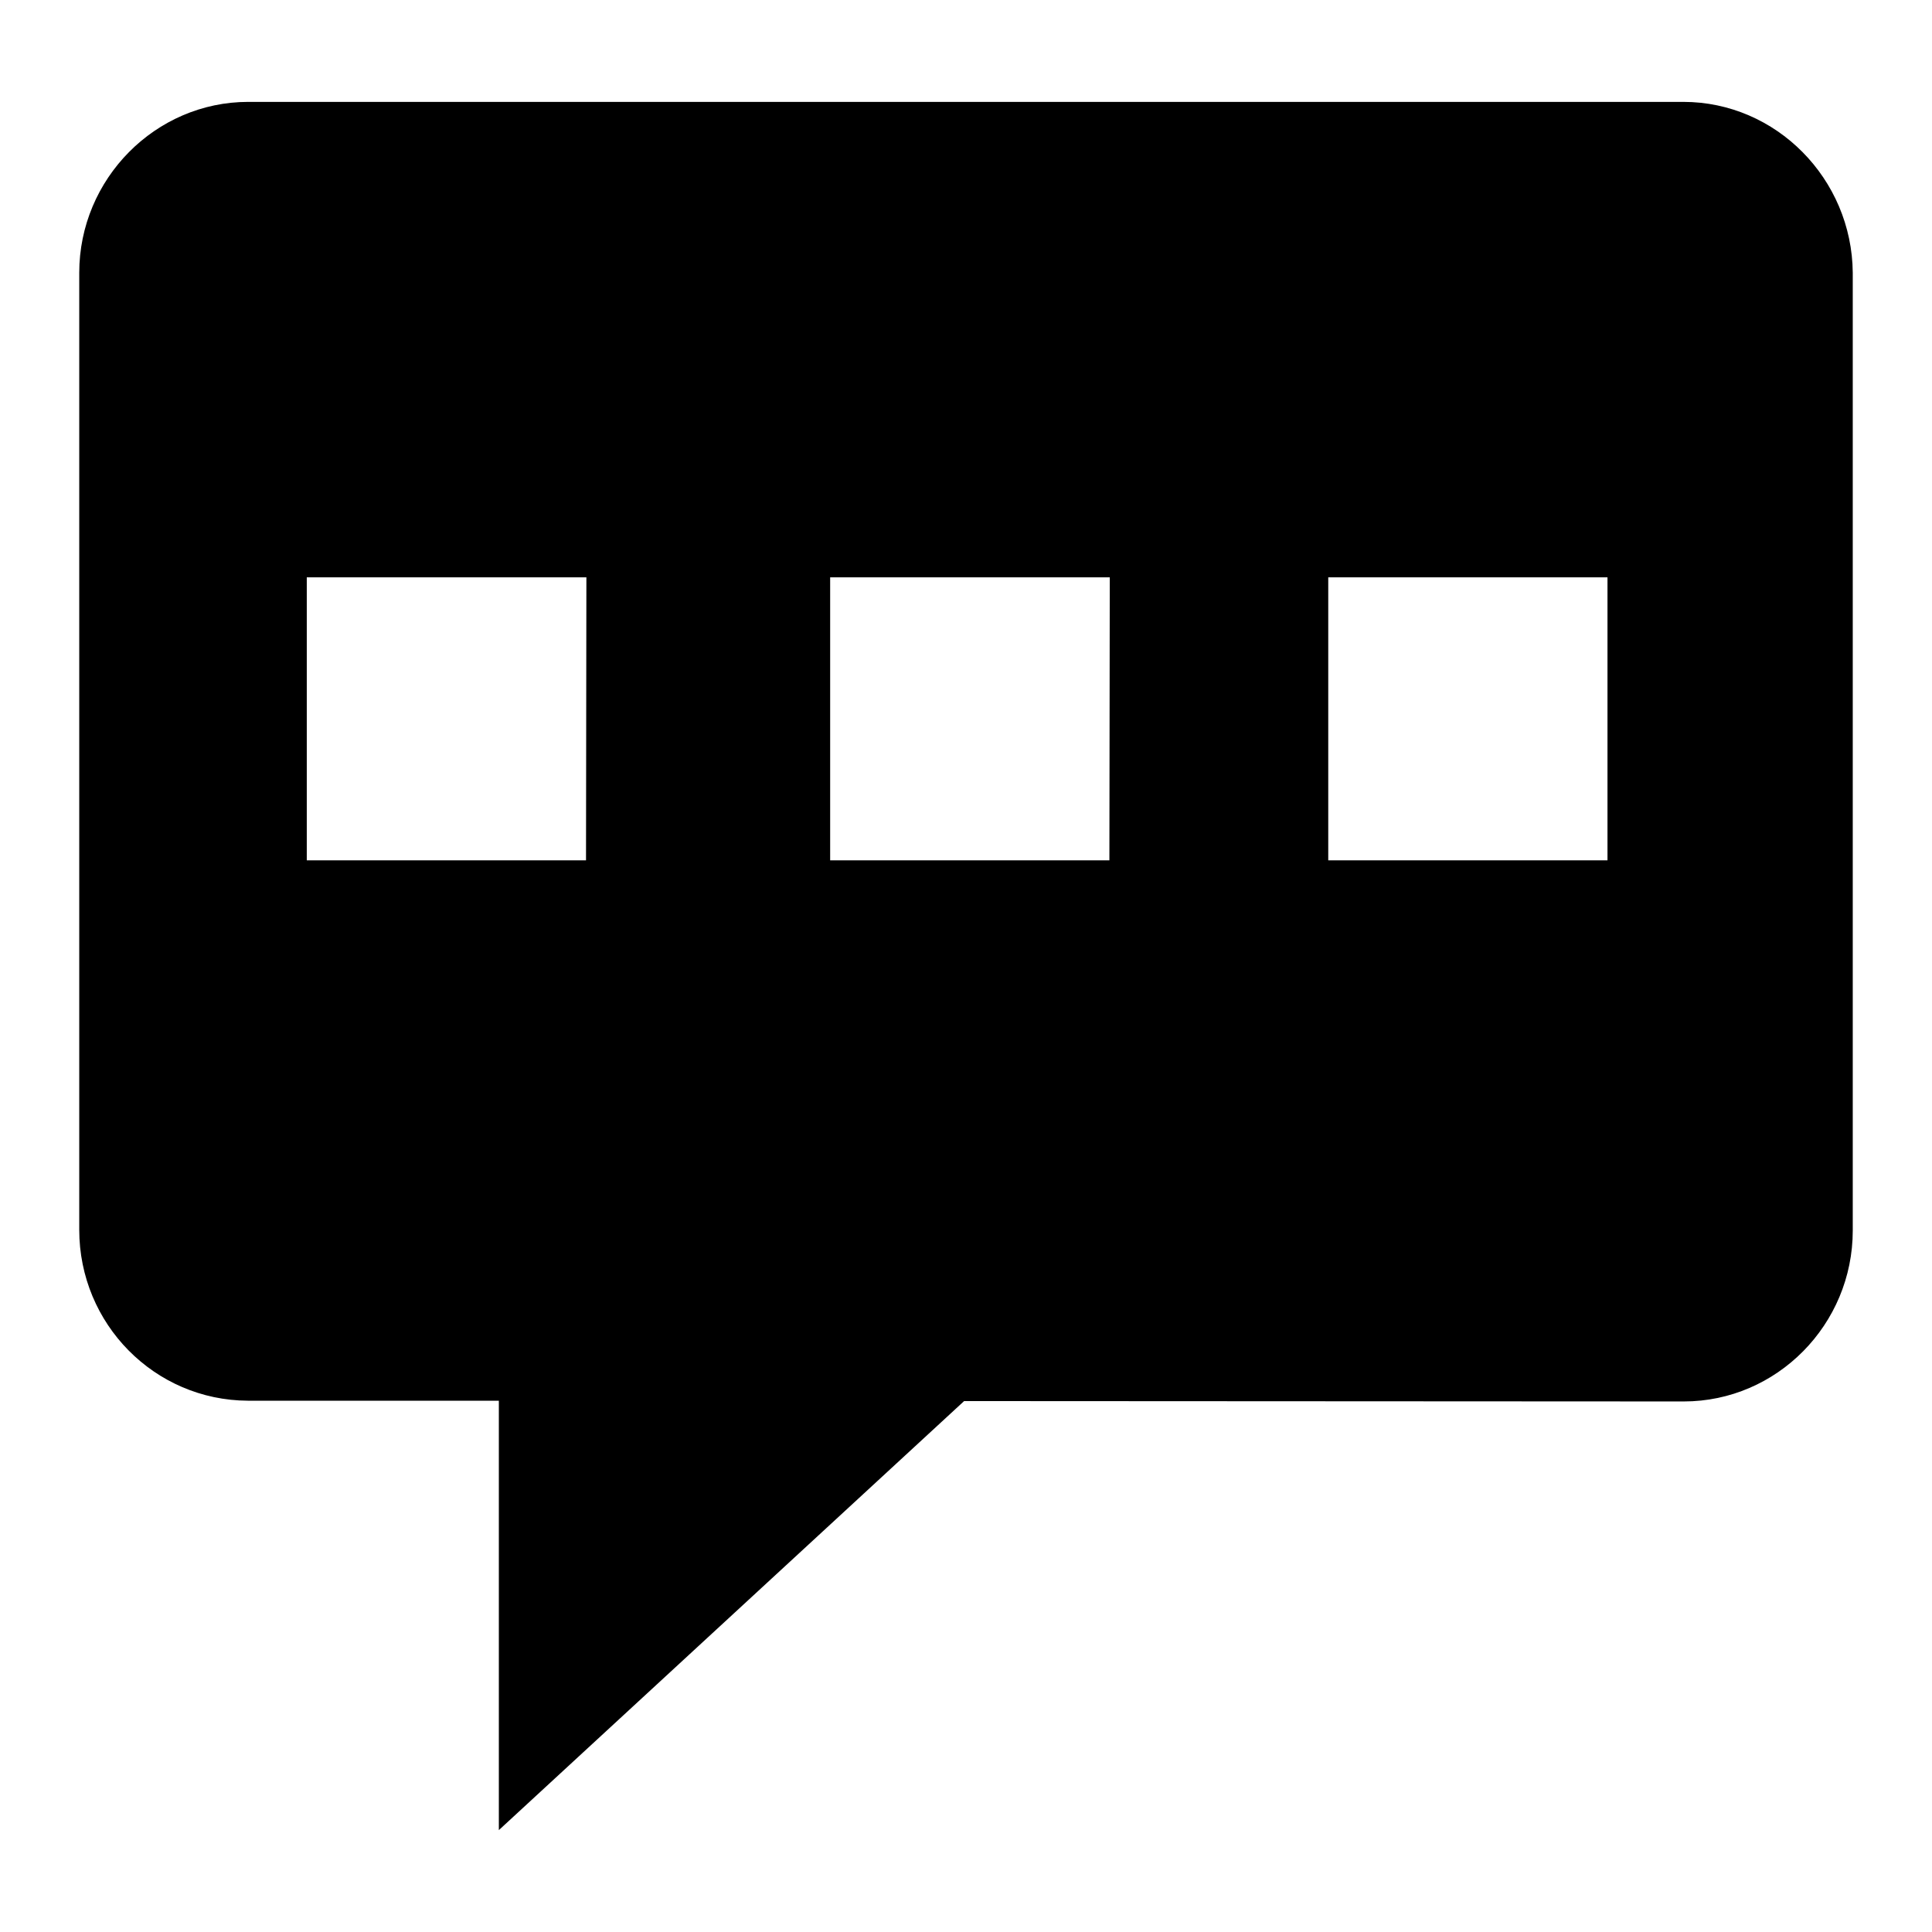
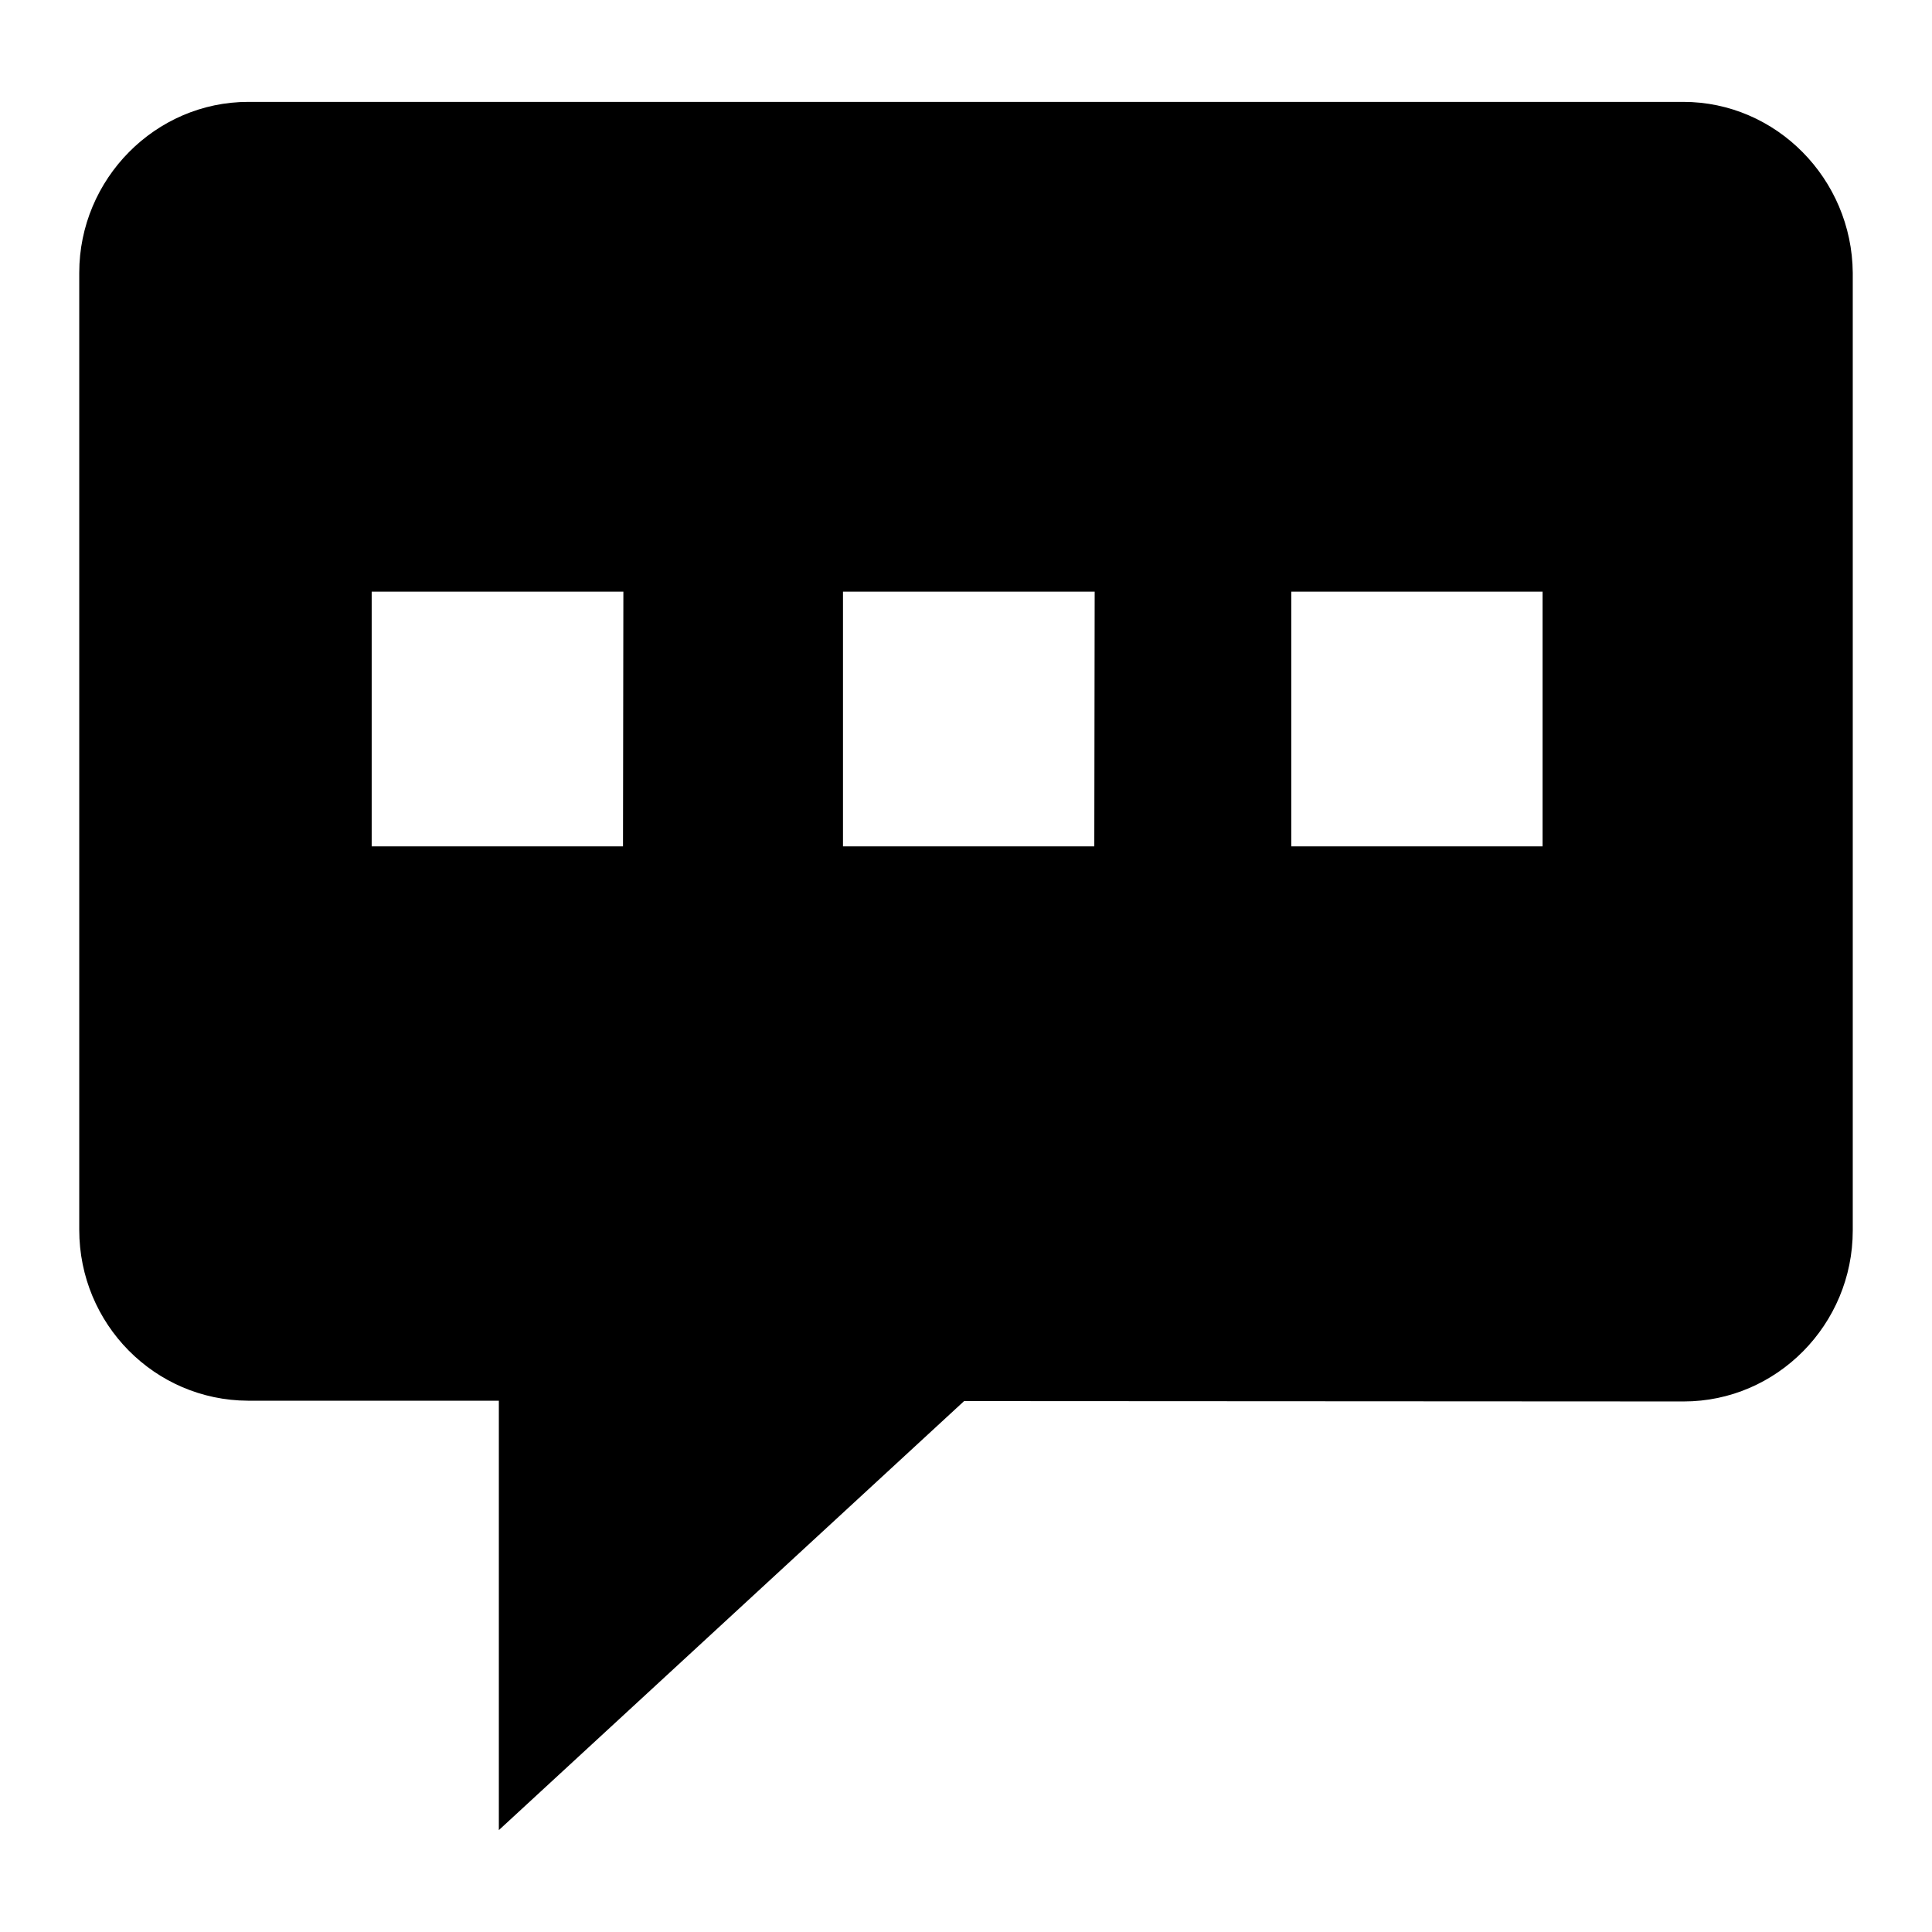
<svg xmlns="http://www.w3.org/2000/svg" version="1.1" id="Capa_1" x="0px" y="0px" viewBox="0 0 512 512" style="enable-background:new 0 0 512 512;" xml:space="preserve">
-   <path d="M446.1,27H65.8C41.2,27,21,47.4,21,72.3v253.6c0,25,20,45.2,44.7,45.3h66.5V485l123.3-113.7l190.7,0.1  c24.7,0,44.8-20.4,44.8-45.3V72.3C490.8,47.4,470.7,27,446.1,27z M155.3,228h-74V153h74.1L155.3,228L155.3,228z M294,228h-74V153  h74.1L294,228L294,228z M426,228H352V153H426L426,228L426,228z" />
+   <path d="M446.1,27H65.8C41.2,27,21,47.4,21,72.3v253.6c0,25,20,45.2,44.7,45.3h66.5V485l123.3-113.7l190.7,0.1  c24.7,0,44.8-20.4,44.8-45.3V72.3C490.8,47.4,470.7,27,446.1,27z M165.1,224.3H98.5v-67.5h66.7L165.1,224.3L165.1,224.3z M290,224.3  h-66.6v-67.5h66.7L290,224.3L290,224.3z M408.8,224.3h-66.6v-67.5h66.6V224.3L408.8,224.3z" />
</svg>
